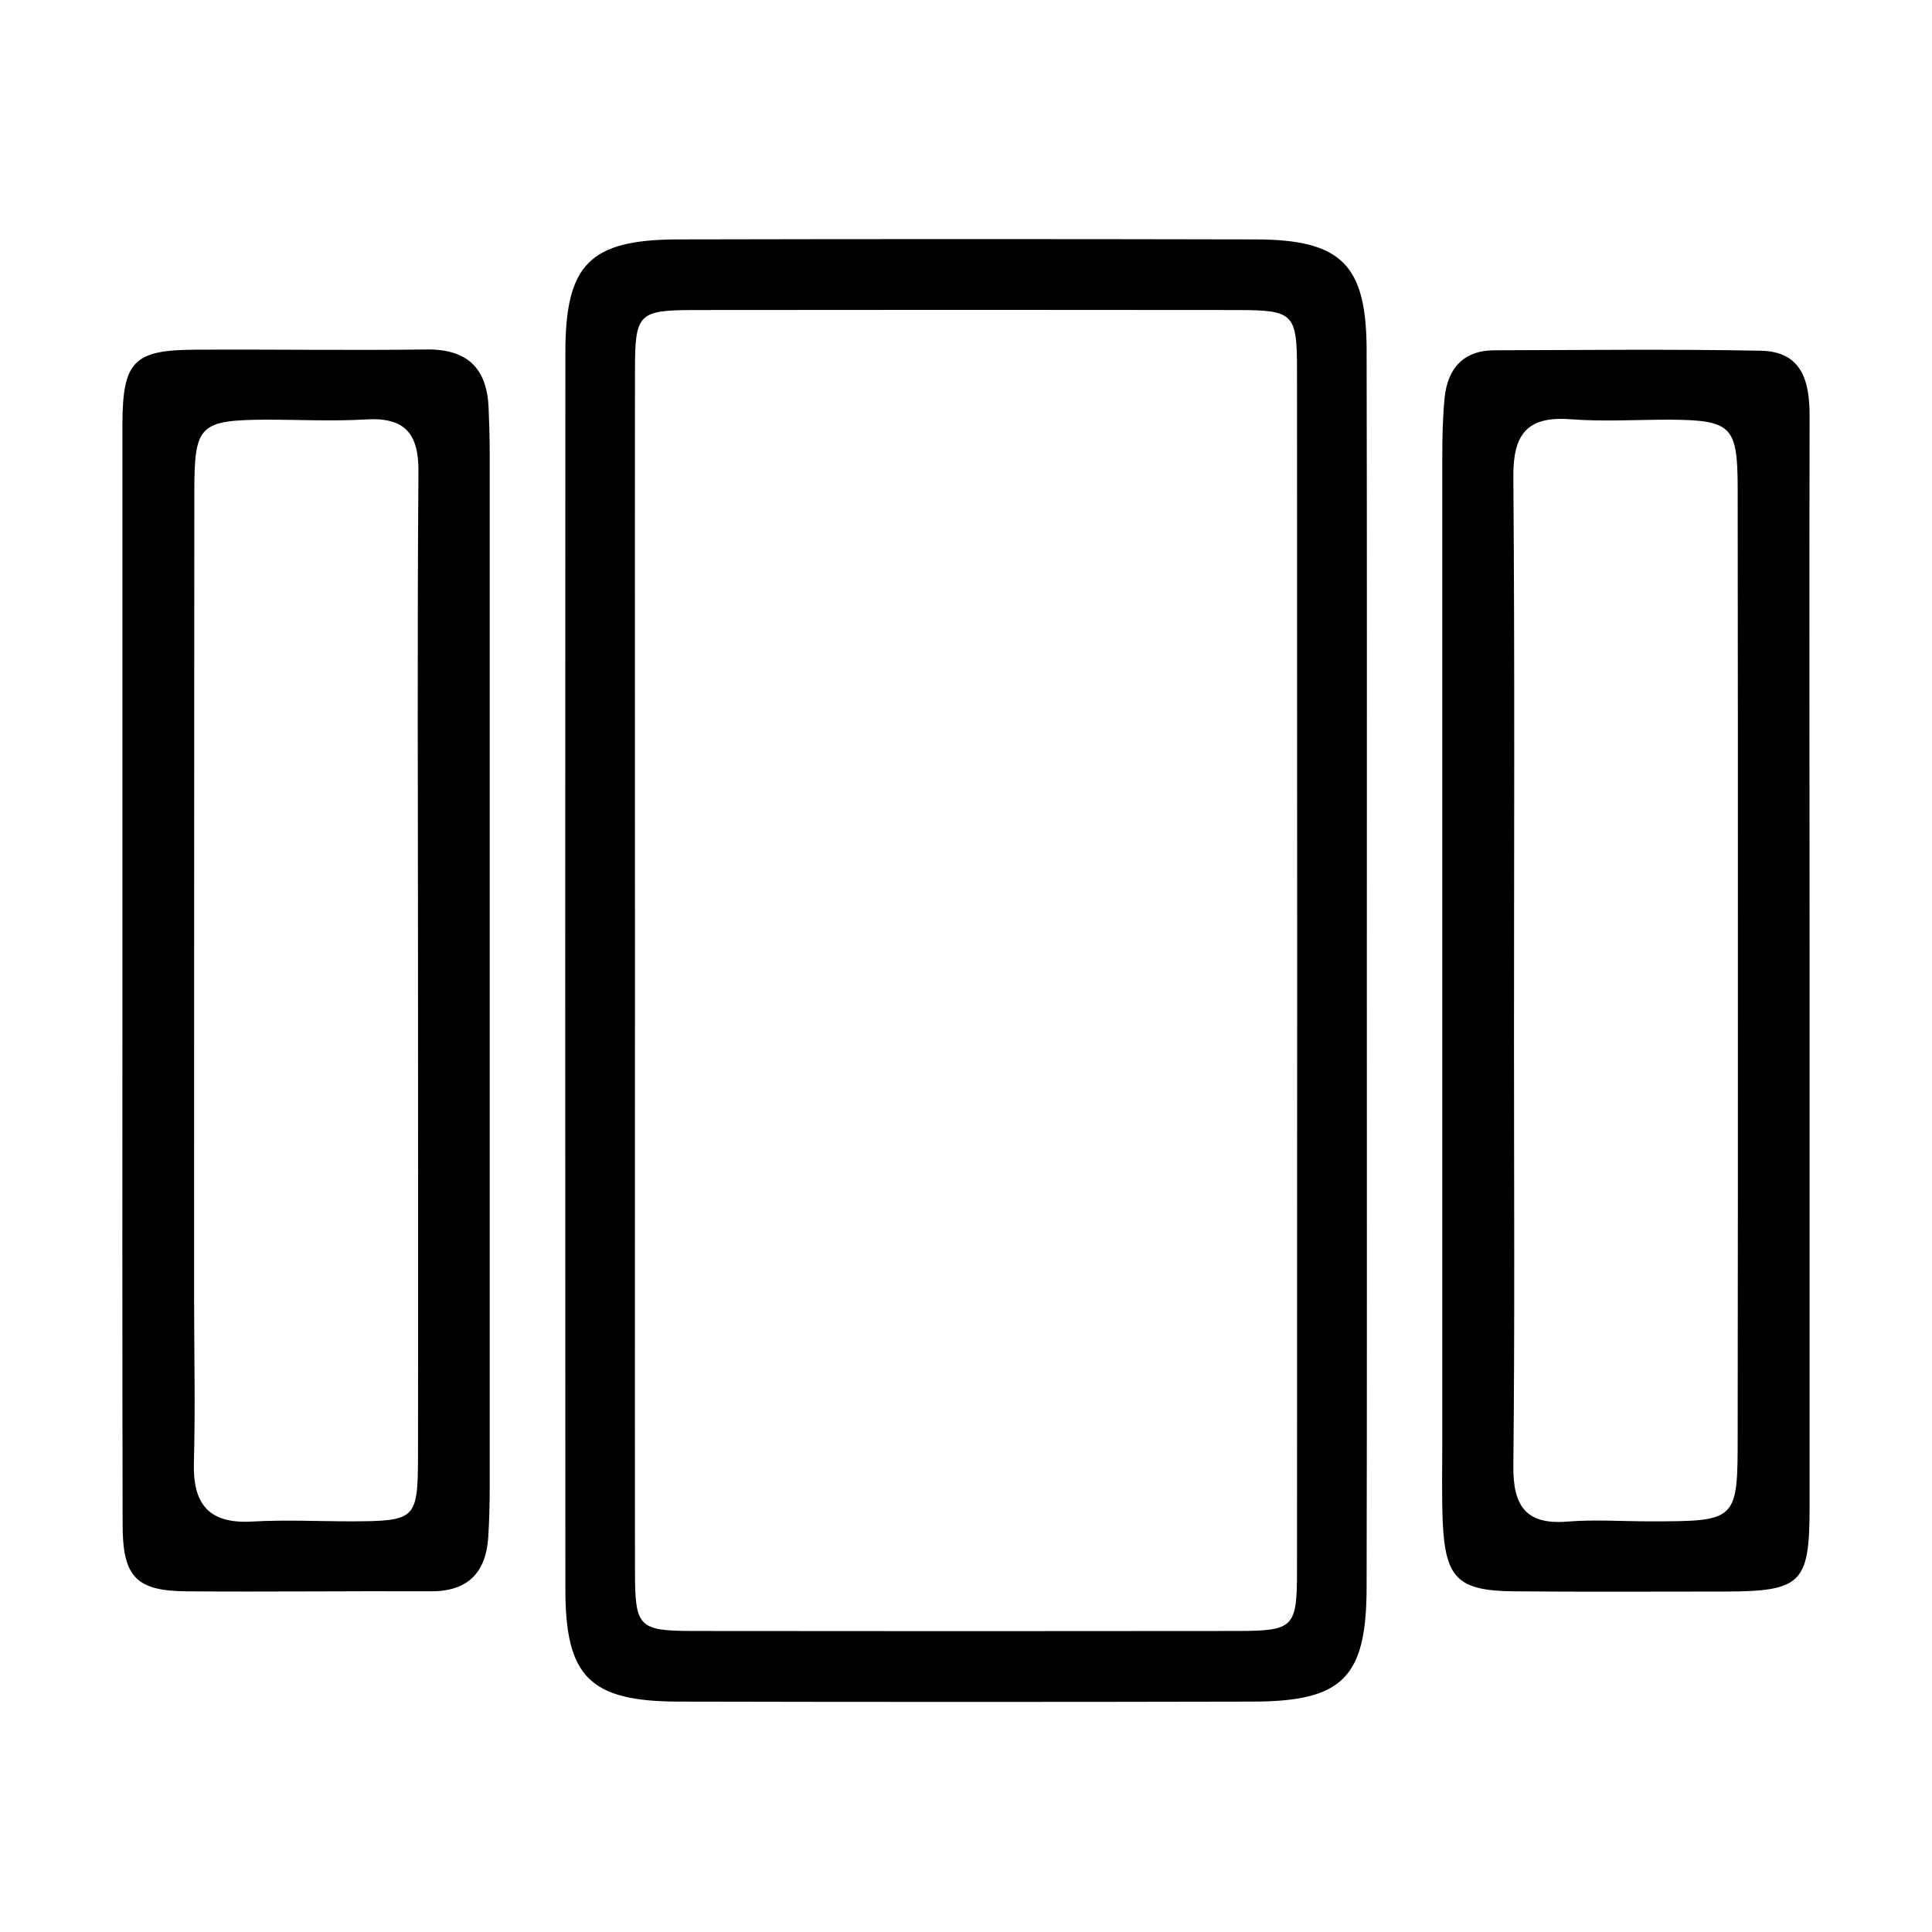
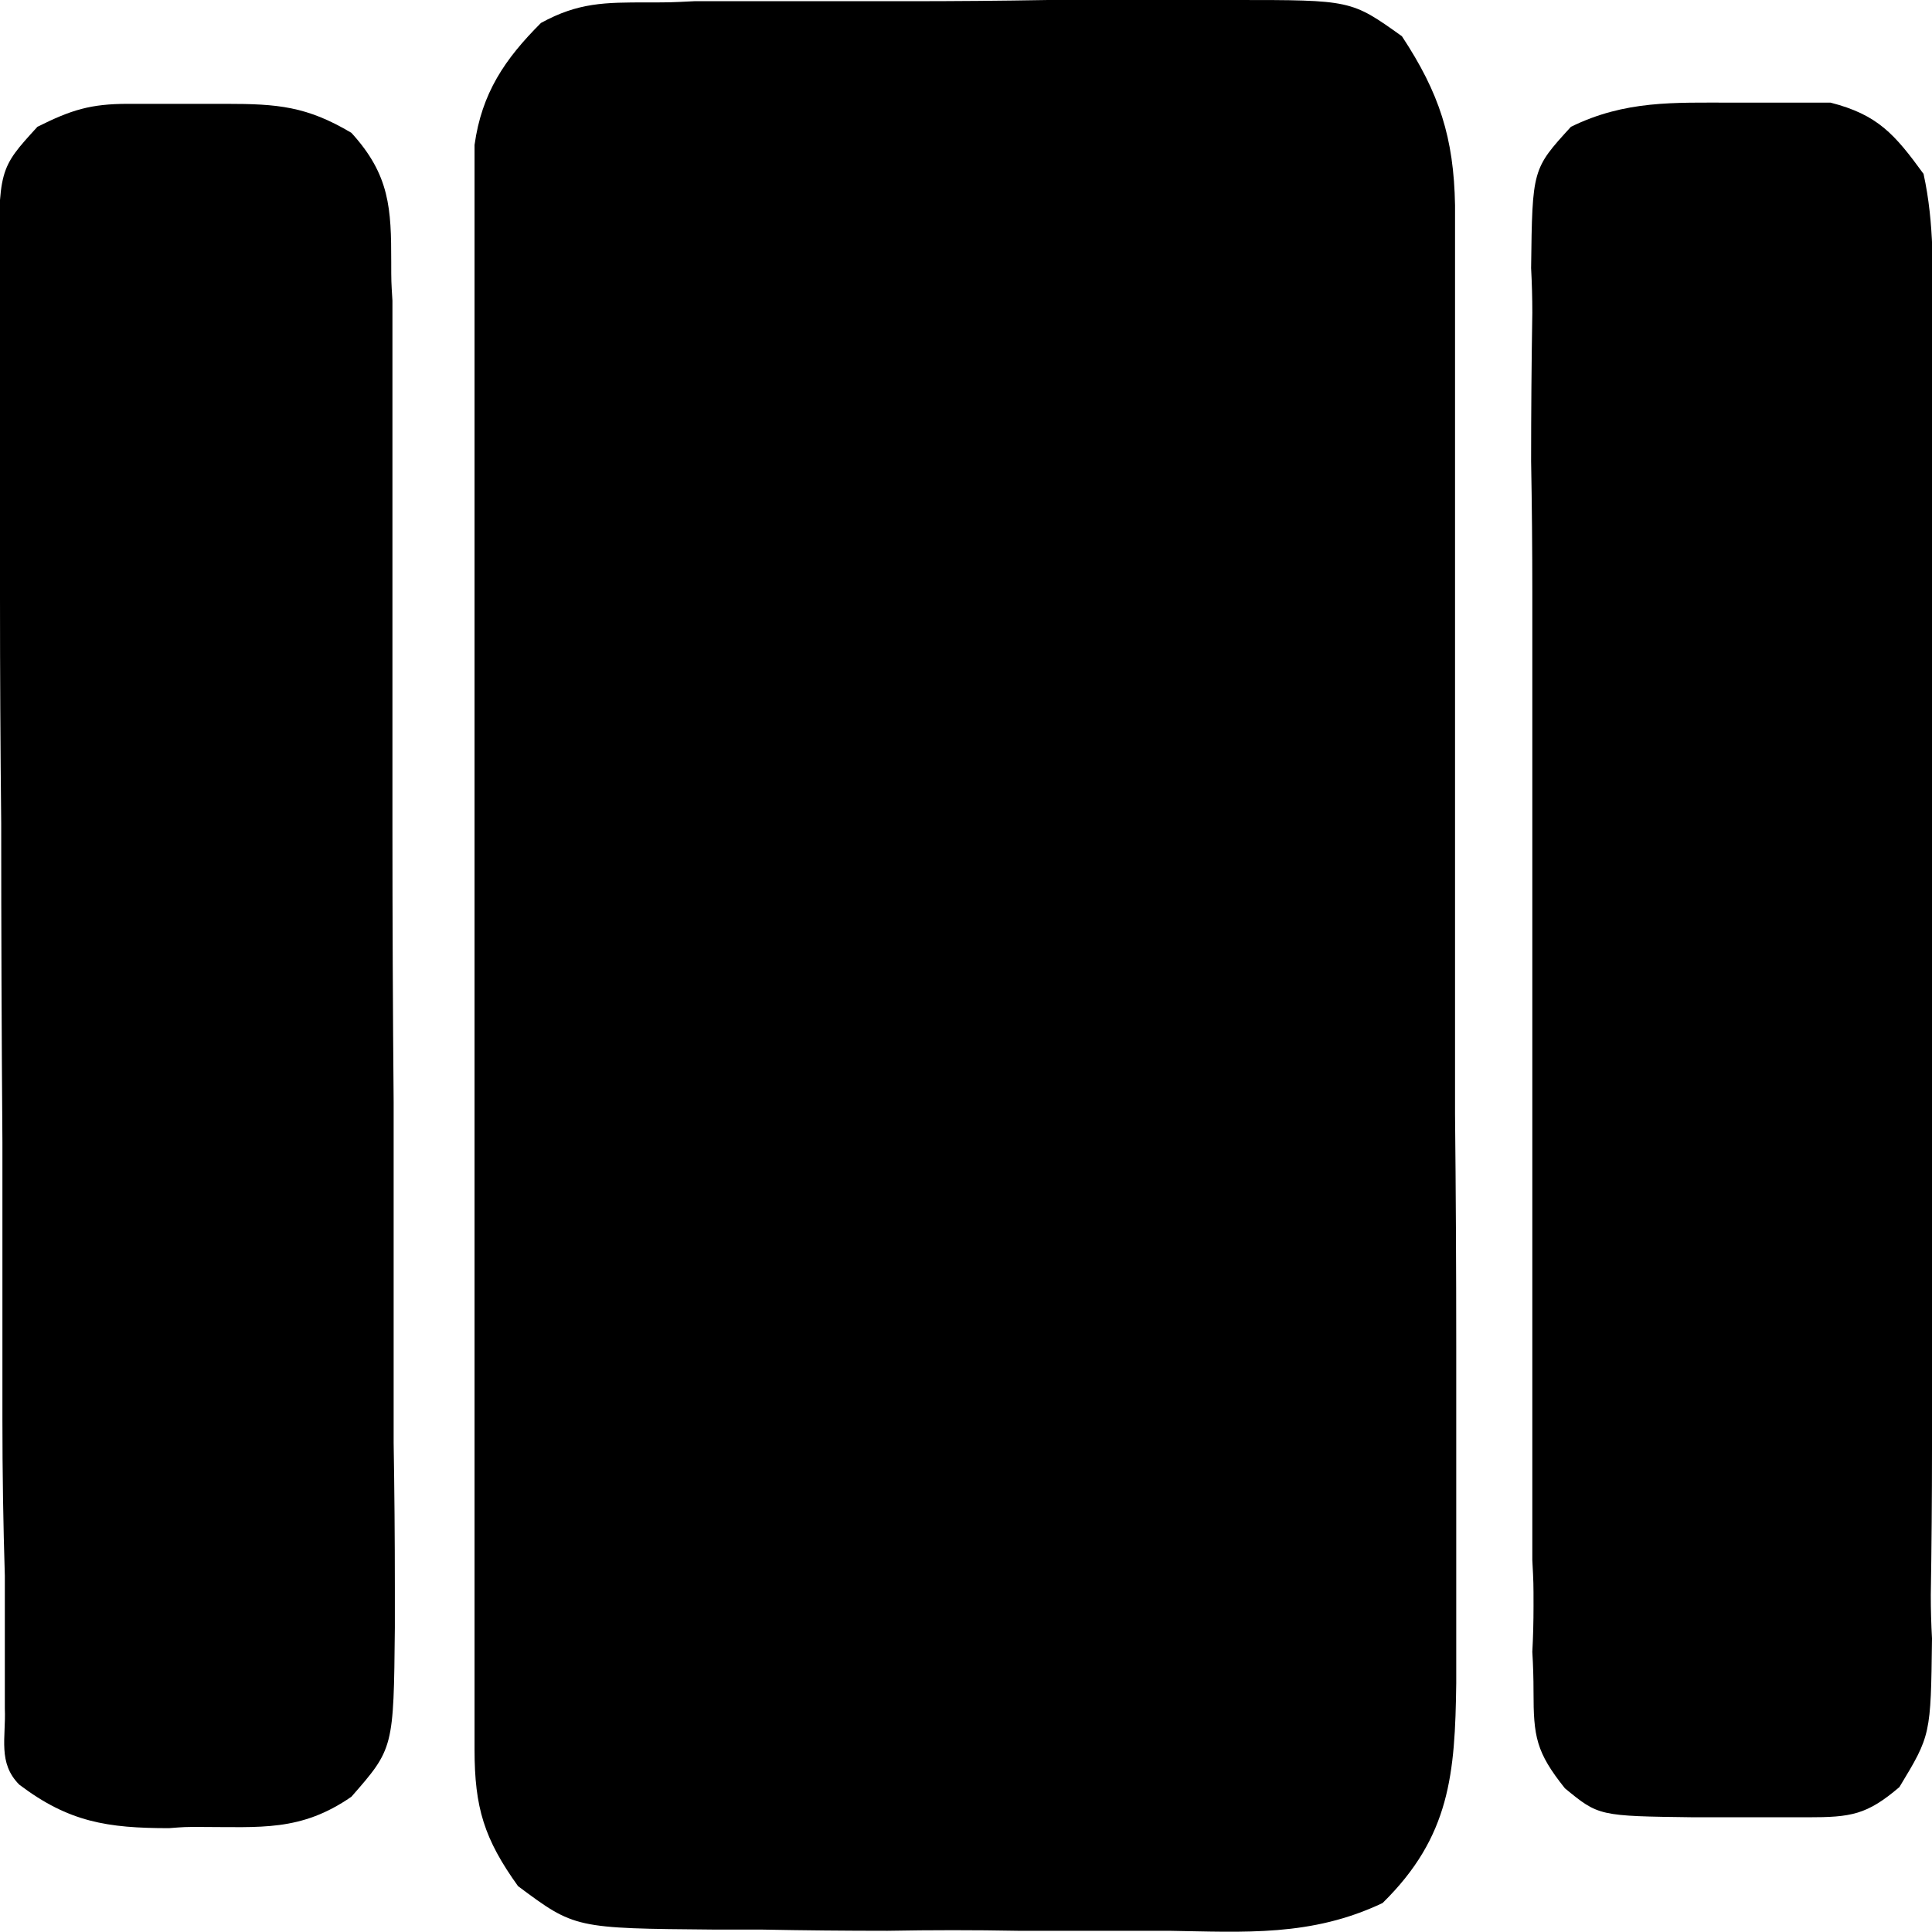
- <svg xmlns="http://www.w3.org/2000/svg" id="vector" width="36.0d" height="36.0d" viewBox="0 0 36.0 36.0">
-   <path fill="#000000ff" d="M25.469,18.121 C25.469,21.934,25.473,25.746,25.465,29.559 C25.465,31.262,25.023,31.707,23.324,31.707 C19.766,31.715,16.203,31.715,12.645,31.707 C10.992,31.703,10.535,31.25,10.535,29.613 C10.531,21.93,10.531,14.25,10.535,6.566 C10.535,4.922,10.992,4.465,12.633,4.461 C16.223,4.453,19.812,4.453,23.398,4.461 C24.992,4.465,25.461,4.93,25.465,6.516 C25.473,10.383,25.469,14.25,25.469,18.121 Z M11.832,17.996 C11.832,21.754,11.828,25.512,11.832,29.27 C11.832,30.32,11.895,30.387,12.906,30.391 C16.301,30.395,19.695,30.395,23.086,30.391 C24.105,30.387,24.168,30.32,24.168,29.273 C24.172,21.816,24.172,14.359,24.168,6.898 C24.168,5.848,24.105,5.781,23.094,5.777 C19.699,5.773,16.309,5.773,12.914,5.777 C11.895,5.781,11.832,5.848,11.832,6.895 C11.828,10.594,11.832,14.297,11.832,17.996 Z M11.832,17.996" stroke-width="1.0" id="path_0" />
-   <path fill="#000000ff" d="M2.281,18 C2.281,14.637,2.281,11.27,2.281,7.906 C2.285,6.73,2.492,6.52,3.645,6.516 C5.078,6.508,6.508,6.531,7.938,6.512 C8.711,6.5,9.078,6.863,9.105,7.613 C9.117,7.895,9.125,8.172,9.125,8.453 C9.125,14.875,9.125,21.297,9.125,27.715 C9.125,28.023,9.117,28.332,9.098,28.641 C9.055,29.309,8.715,29.656,8.02,29.652 C6.508,29.645,4.992,29.664,3.477,29.652 C2.539,29.645,2.289,29.383,2.285,28.43 C2.277,24.953,2.281,21.477,2.281,18 Z M7.789,18.133 C7.789,15.02,7.773,11.906,7.797,8.797 C7.805,8.07,7.539,7.77,6.809,7.816 C6.195,7.852,5.578,7.82,4.961,7.82 C3.715,7.828,3.621,7.918,3.621,9.164 C3.617,14.18,3.617,19.199,3.617,24.219 C3.617,25.227,3.641,26.238,3.613,27.246 C3.59,28.02,3.883,28.398,4.695,28.352 C5.309,28.316,5.93,28.348,6.547,28.348 C7.75,28.344,7.785,28.312,7.789,27.133 C7.793,24.133,7.789,21.133,7.789,18.133 Z M7.789,18.133" stroke-width="1.0" id="path_1" />
-   <path fill="#000000ff" d="M33.719,18.117 C33.719,21.453,33.719,24.789,33.719,28.125 C33.715,29.5,33.562,29.652,32.152,29.656 C30.836,29.656,29.52,29.664,28.199,29.652 C27.164,29.641,26.93,29.406,26.883,28.355 C26.863,27.852,26.875,27.348,26.875,26.844 C26.875,20.73,26.875,14.617,26.875,8.508 C26.875,8.145,26.883,7.777,26.918,7.414 C26.973,6.871,27.262,6.531,27.84,6.527 C29.496,6.523,31.148,6.504,32.805,6.535 C33.582,6.547,33.723,7.109,33.719,7.77 C33.711,11.219,33.719,14.668,33.719,18.117 Z M32.383,18.066 C32.383,15.066,32.383,12.066,32.379,9.066 C32.375,7.938,32.258,7.828,31.113,7.82 C30.496,7.82,29.875,7.859,29.262,7.812 C28.445,7.75,28.191,8.102,28.199,8.891 C28.227,12.395,28.211,15.898,28.211,19.402 C28.211,22.039,28.227,24.676,28.199,27.312 C28.191,28.055,28.426,28.418,29.211,28.352 C29.715,28.312,30.223,28.348,30.727,28.348 C32.379,28.348,32.379,28.348,32.379,26.73 C32.383,23.844,32.383,20.957,32.383,18.066 Z M32.383,18.066" stroke-width="1.0" id="path_2" />
+ <svg xmlns="http://www.w3.org/2000/svg" version="1.2" viewBox="0 0 160 160" width="24" height="24">
+   <style>
+ 		.s0 { fill: #000000 } 
+ 	</style>
+   <g id="Folder 1">
+     <path class="s0" d="m53.6 0.2c1.9 0 1.9 0 3.9-0.1q2 0 4.2 0 2.2 0 4.4 0 4.5 0 9.1 0 5.8 0 11.6-0.1 4.6 0 9 0 3.3 0 6.5 0c9.6 0 9.6 0 13.8 3 3.1 4.7 4.3 8.4 4.4 14q0 1.7 0 3.5 0 1.9 0 3.8 0 2.1 0 4.1 0 5.5 0 11 0 4.5 0 9.1 0 10.8 0 21.6 0 11.1 0 22.2 0.1 9.5 0.1 19.2 0 5.7 0 11.3 0 6.4 0 12.8 0 1.8 0 3.8c-0.1 7.5-0.5 12.7-6.1 18.2-5.9 2.8-11.4 2.4-17.7 2.3-2 0-2 0-4 0q-4.3 0-8.5 0-5.4-0.1-10.8 0-5.2 0-10.4-0.1-2 0-3.9 0c-11.6-0.1-11.6-0.1-16.3-3.6-2.8-3.9-3.6-6.5-3.6-11.3q0-1.7 0-3.6 0-1.9 0-3.9 0-2 0-4.1 0-5.8 0-11.4 0-5.9 0-11.8 0-10 0-19.9 0-11.5 0-22.9 0-9.9 0-19.8 0-5.8 0-11.7 0-6.6 0-13.1c0-2.1 0-2.1 0-4 0-1.8 0-1.8 0-3.6q0-1.6 0-3.1c0.6-4.3 2.5-7.1 5.5-10.1 3.1-1.7 5.3-1.7 8.8-1.7z" />
+     <path class="s0" d="m10.6 8.6q1.3 0 2.6 0c1.3 0 1.3 0 2.7 0q1.4 0 2.8 0c4.3 0 6.7 0.2 10.4 2.4 3.2 3.5 3.3 6.3 3.3 10.7 0 1.6 0 1.6 0.1 3.2q0 1.8 0 3.6 0 1.8 0 3.7 0 6.1 0 12.3 0 3.1 0 6.3 0 8.8 0 17.7 0 11.4 0.1 22.8 0 8.8 0 17.7 0 5.3 0 10.5 0.1 5.9 0.1 11.9 0 1.6 0 3.4c-0.1 10-0.1 10-3.6 14-4.2 2.9-7.5 2.5-12.6 2.5-1.2 0-1.2 0-2.5 0.1-5.1 0-8.3-0.5-12.4-3.6-1.8-1.8-1.1-3.9-1.2-6.3q0-1.7 0-3.4 0-1.8 0-3.7 0-1.9 0-3.9-0.2-6.4-0.2-12.9 0-2.2 0-4.5 0-9.2 0-18.5-0.1-13.2-0.1-26.4-0.1-9.4-0.1-18.7 0-5.5-0.1-11.1 0-6.1 0-12.4 0-1.8 0-3.7c0-8.3 0-8.3 3.2-11.8 2.8-1.4 4.4-1.9 7.5-1.9z" />
+     <path class="s0" d="m143.5 8.5q1.3 0 2.8 0 1.4 0 2.8 0 1.2 0 2.5 0c3.9 1 5.3 2.6 7.7 5.9 0.9 4.1 0.8 8.3 0.7 12.5q0 1.9 0.1 3.8 0 5.2-0.1 10.4 0 5.4 0 10.8 0 9.1 0 18.3 0 10.5 0 20.9 0 10.2 0 20.4 0 4.3 0 8.5 0 6.1-0.1 12.1 0 1.8 0.1 3.6c-0.1 8-0.1 8-2.7 12.3-2.7 2.3-4 2.5-7.6 2.5q-1.5 0-3.1 0-1.6 0-3.1 0-1.6 0-3.2 0c-7.9-0.1-7.9-0.1-10.7-2.4-2.4-3-2.6-4.3-2.6-8q0-1.7-0.1-3.3 0.1-1.8 0.1-3.8c0-1.9 0-1.9-0.1-3.8q0-5.3 0-10.5 0-4.5 0-8.8 0-10.5 0-20.9 0-10.7 0-21.5 0-9.2 0-18.4 0-5.5-0.1-10.9 0-6.1 0.1-12.3 0-1.8-0.1-3.7c0.1-8.2 0.1-8.2 3.3-11.7 4.5-2.2 8.5-2 13.4-2z" />
+   </g>
</svg>
